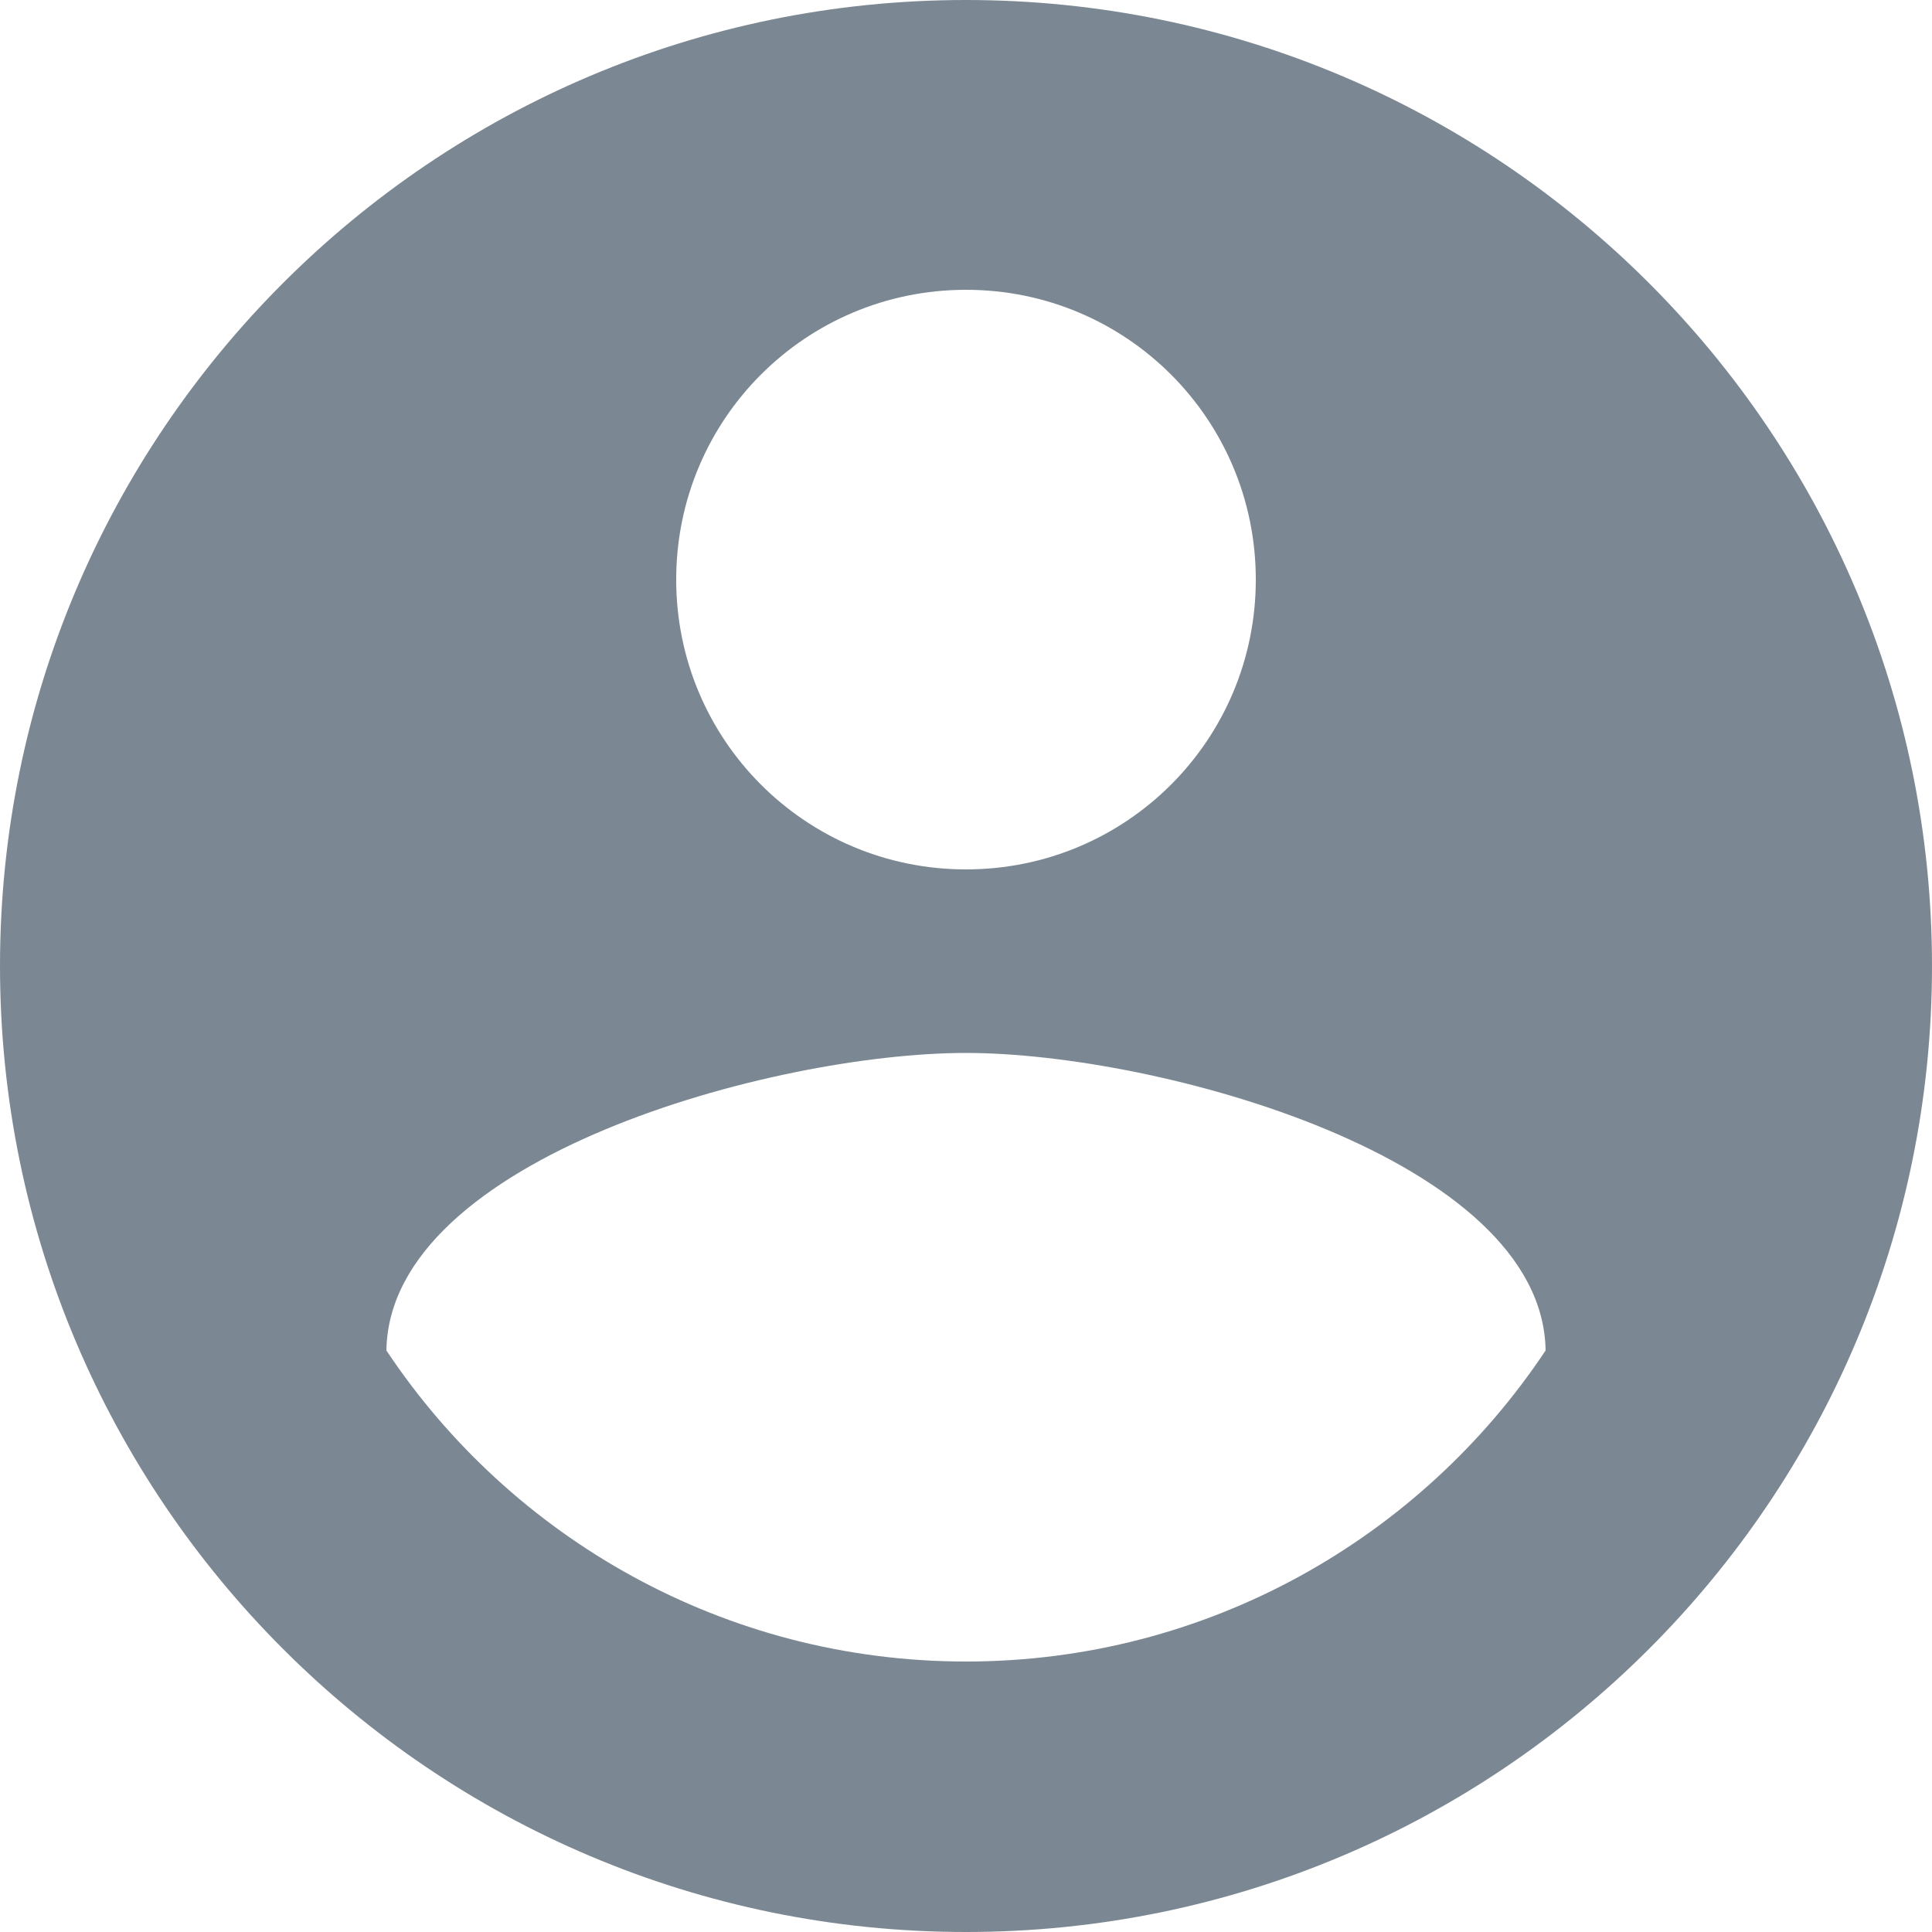
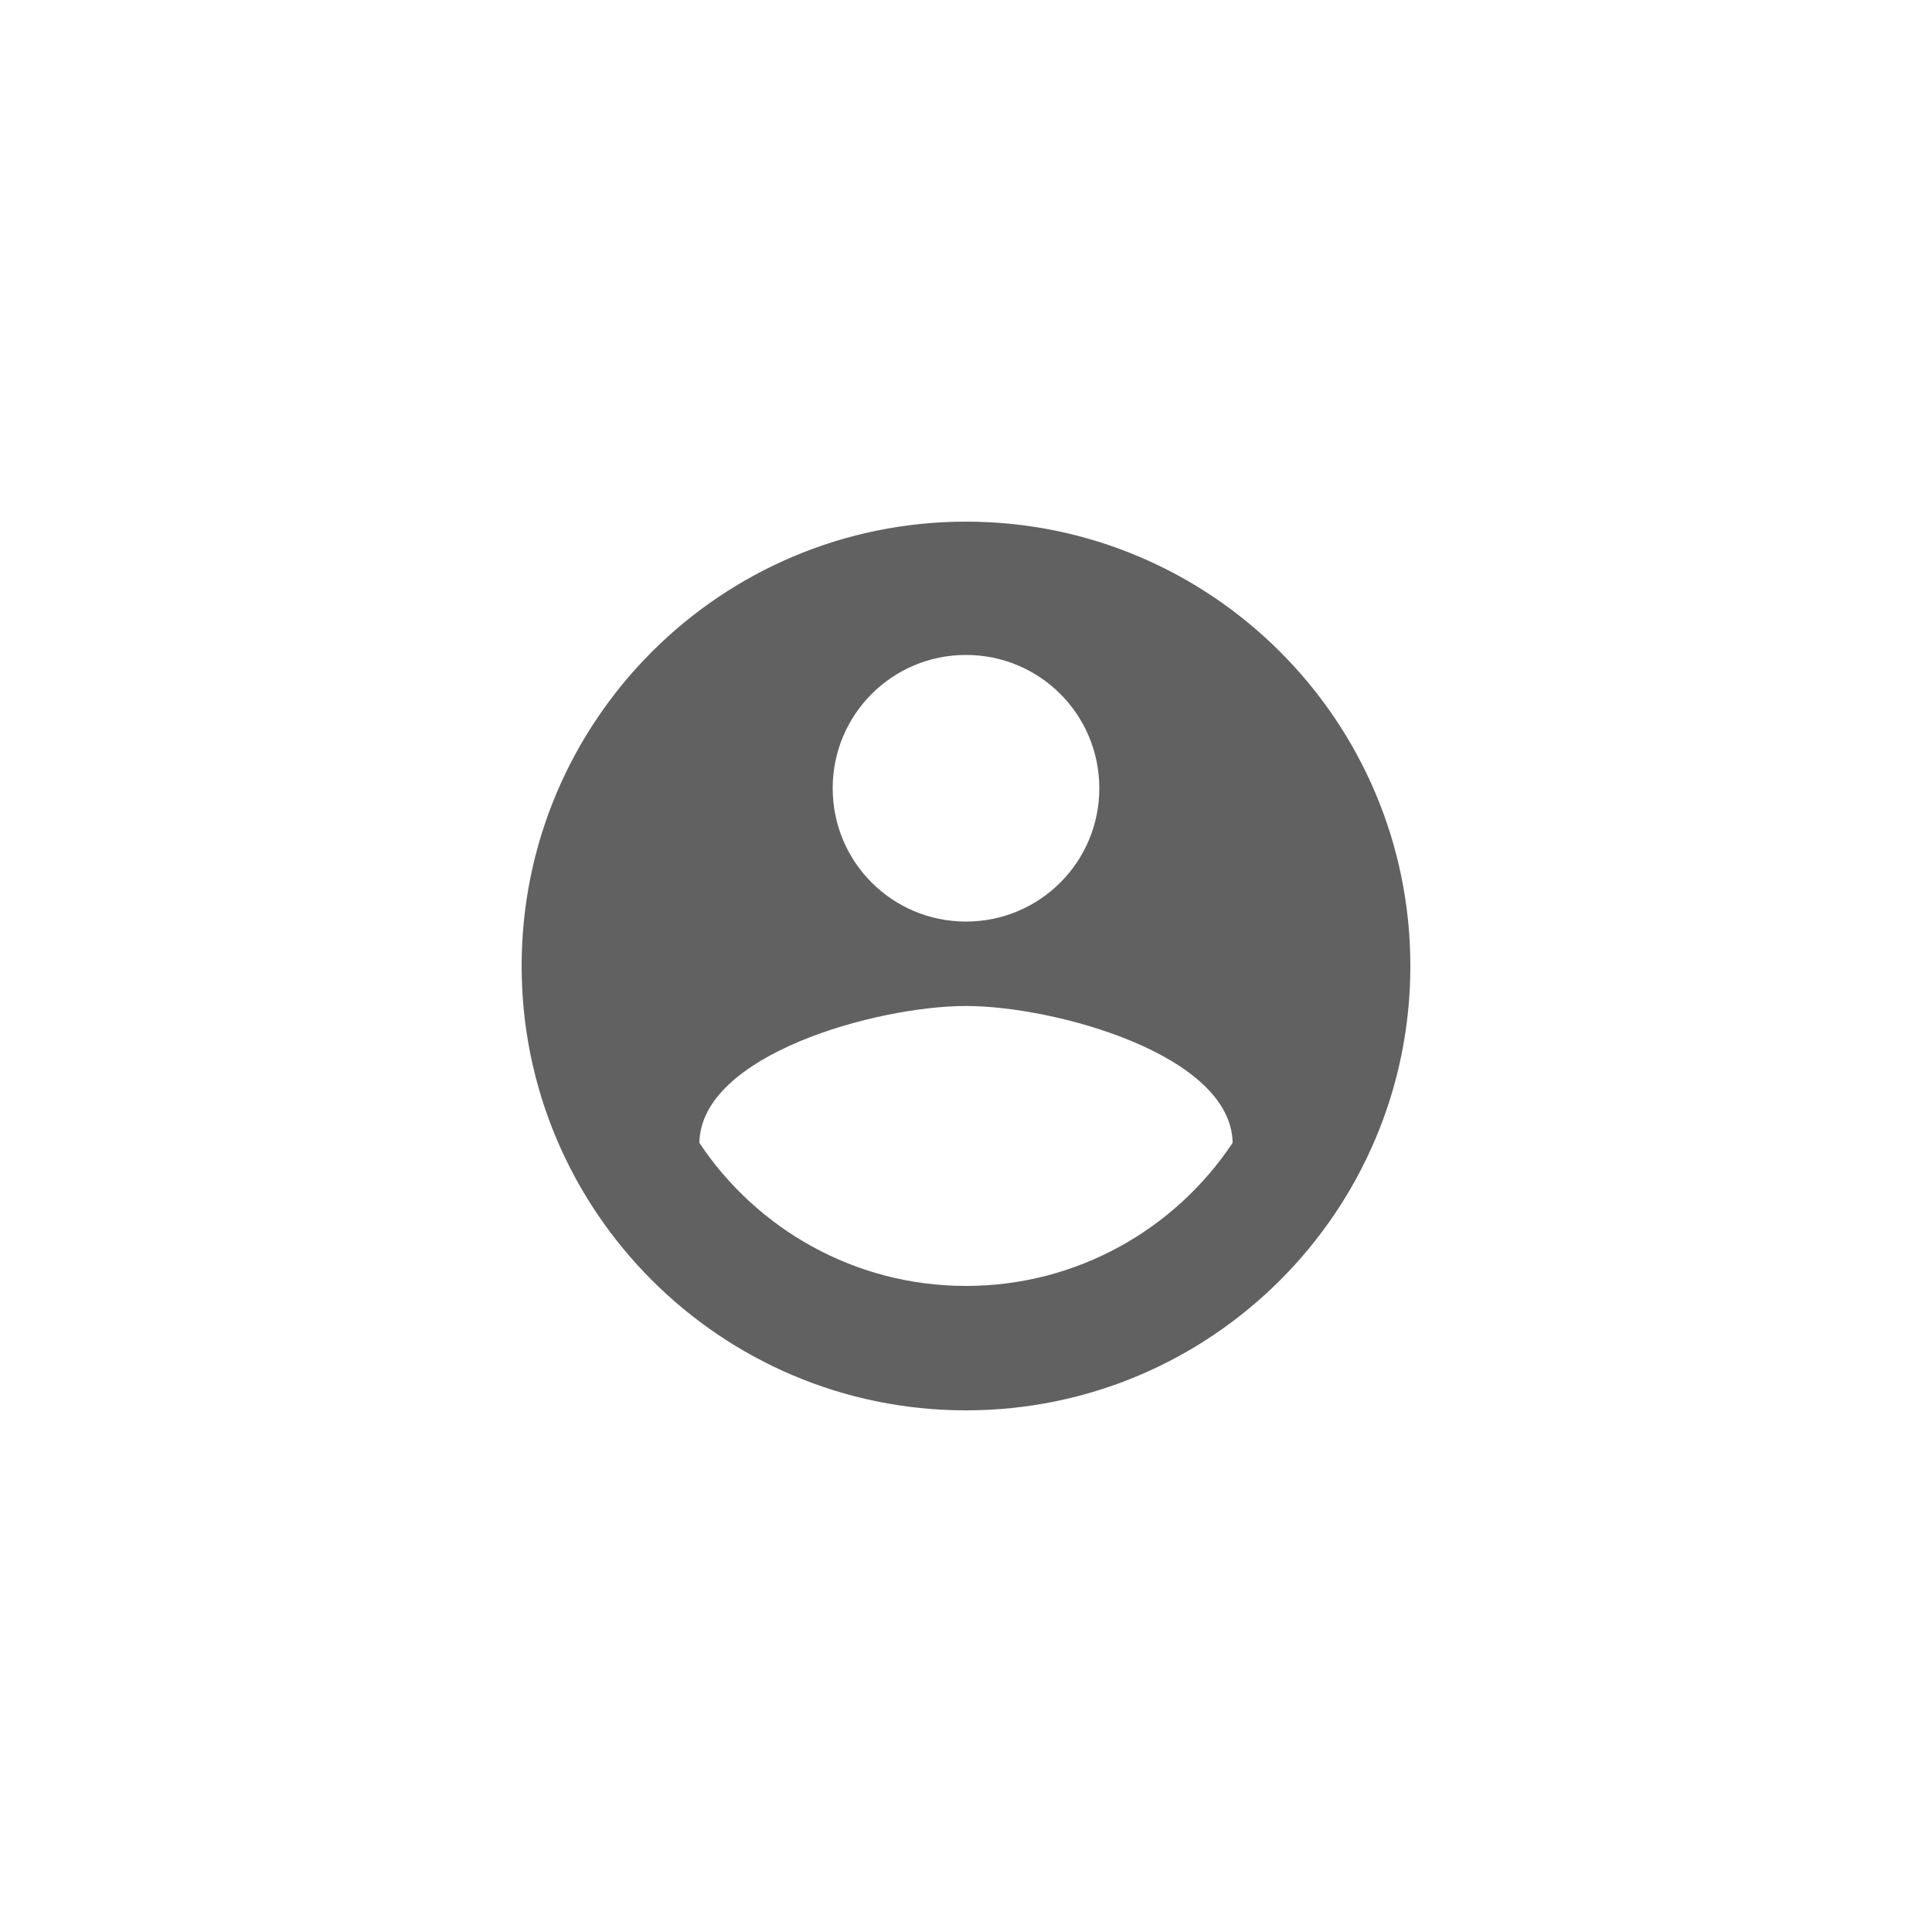
- <svg xmlns="http://www.w3.org/2000/svg" width="40" height="40" viewBox="0 0 40 40" fill="none">
-   <path d="M20 0C8.96 0 0 8.96 0 20C0 31.04 8.96 40 20 40C31.04 40 40 31.04 40 20C40 8.96 31.04 0 20 0ZM20 6C23.32 6 26 8.68 26 12C26 15.32 23.32 18 20 18C16.68 18 14 15.32 14 12C14 8.68 16.68 6 20 6ZM20 34.4C15 34.4 10.58 31.84 8 27.96C8.06 23.98 16 21.8 20 21.8C23.98 21.8 31.94 23.98 32 27.96C29.42 31.84 25 34.4 20 34.4Z" fill="#7B8893" />
+ <svg xmlns="http://www.w3.org/2000/svg" width="100" height="100" viewBox="0 0 100 100" fill="none">
+   <path d="M50 27C37.304 27 27 37.304 27 50C27 62.696 37.304 73 50 73C62.696 73 73 62.696 73 50C73 37.304 62.696 27 50 27ZM50 33.9C53.818 33.9 56.9 36.982 56.9 40.8C56.9 44.618 53.818 47.7 50 47.7C46.182 47.7 43.1 44.618 43.1 40.8C43.1 36.982 46.182 33.9 50 33.9ZM50 66.56C44.25 66.56 39.167 63.616 36.2 59.154C36.269 54.577 45.4 52.07 50 52.07C54.577 52.07 63.731 54.577 63.8 59.154C60.833 63.616 55.75 66.56 50 66.56Z" fill="#626161" />
</svg>
